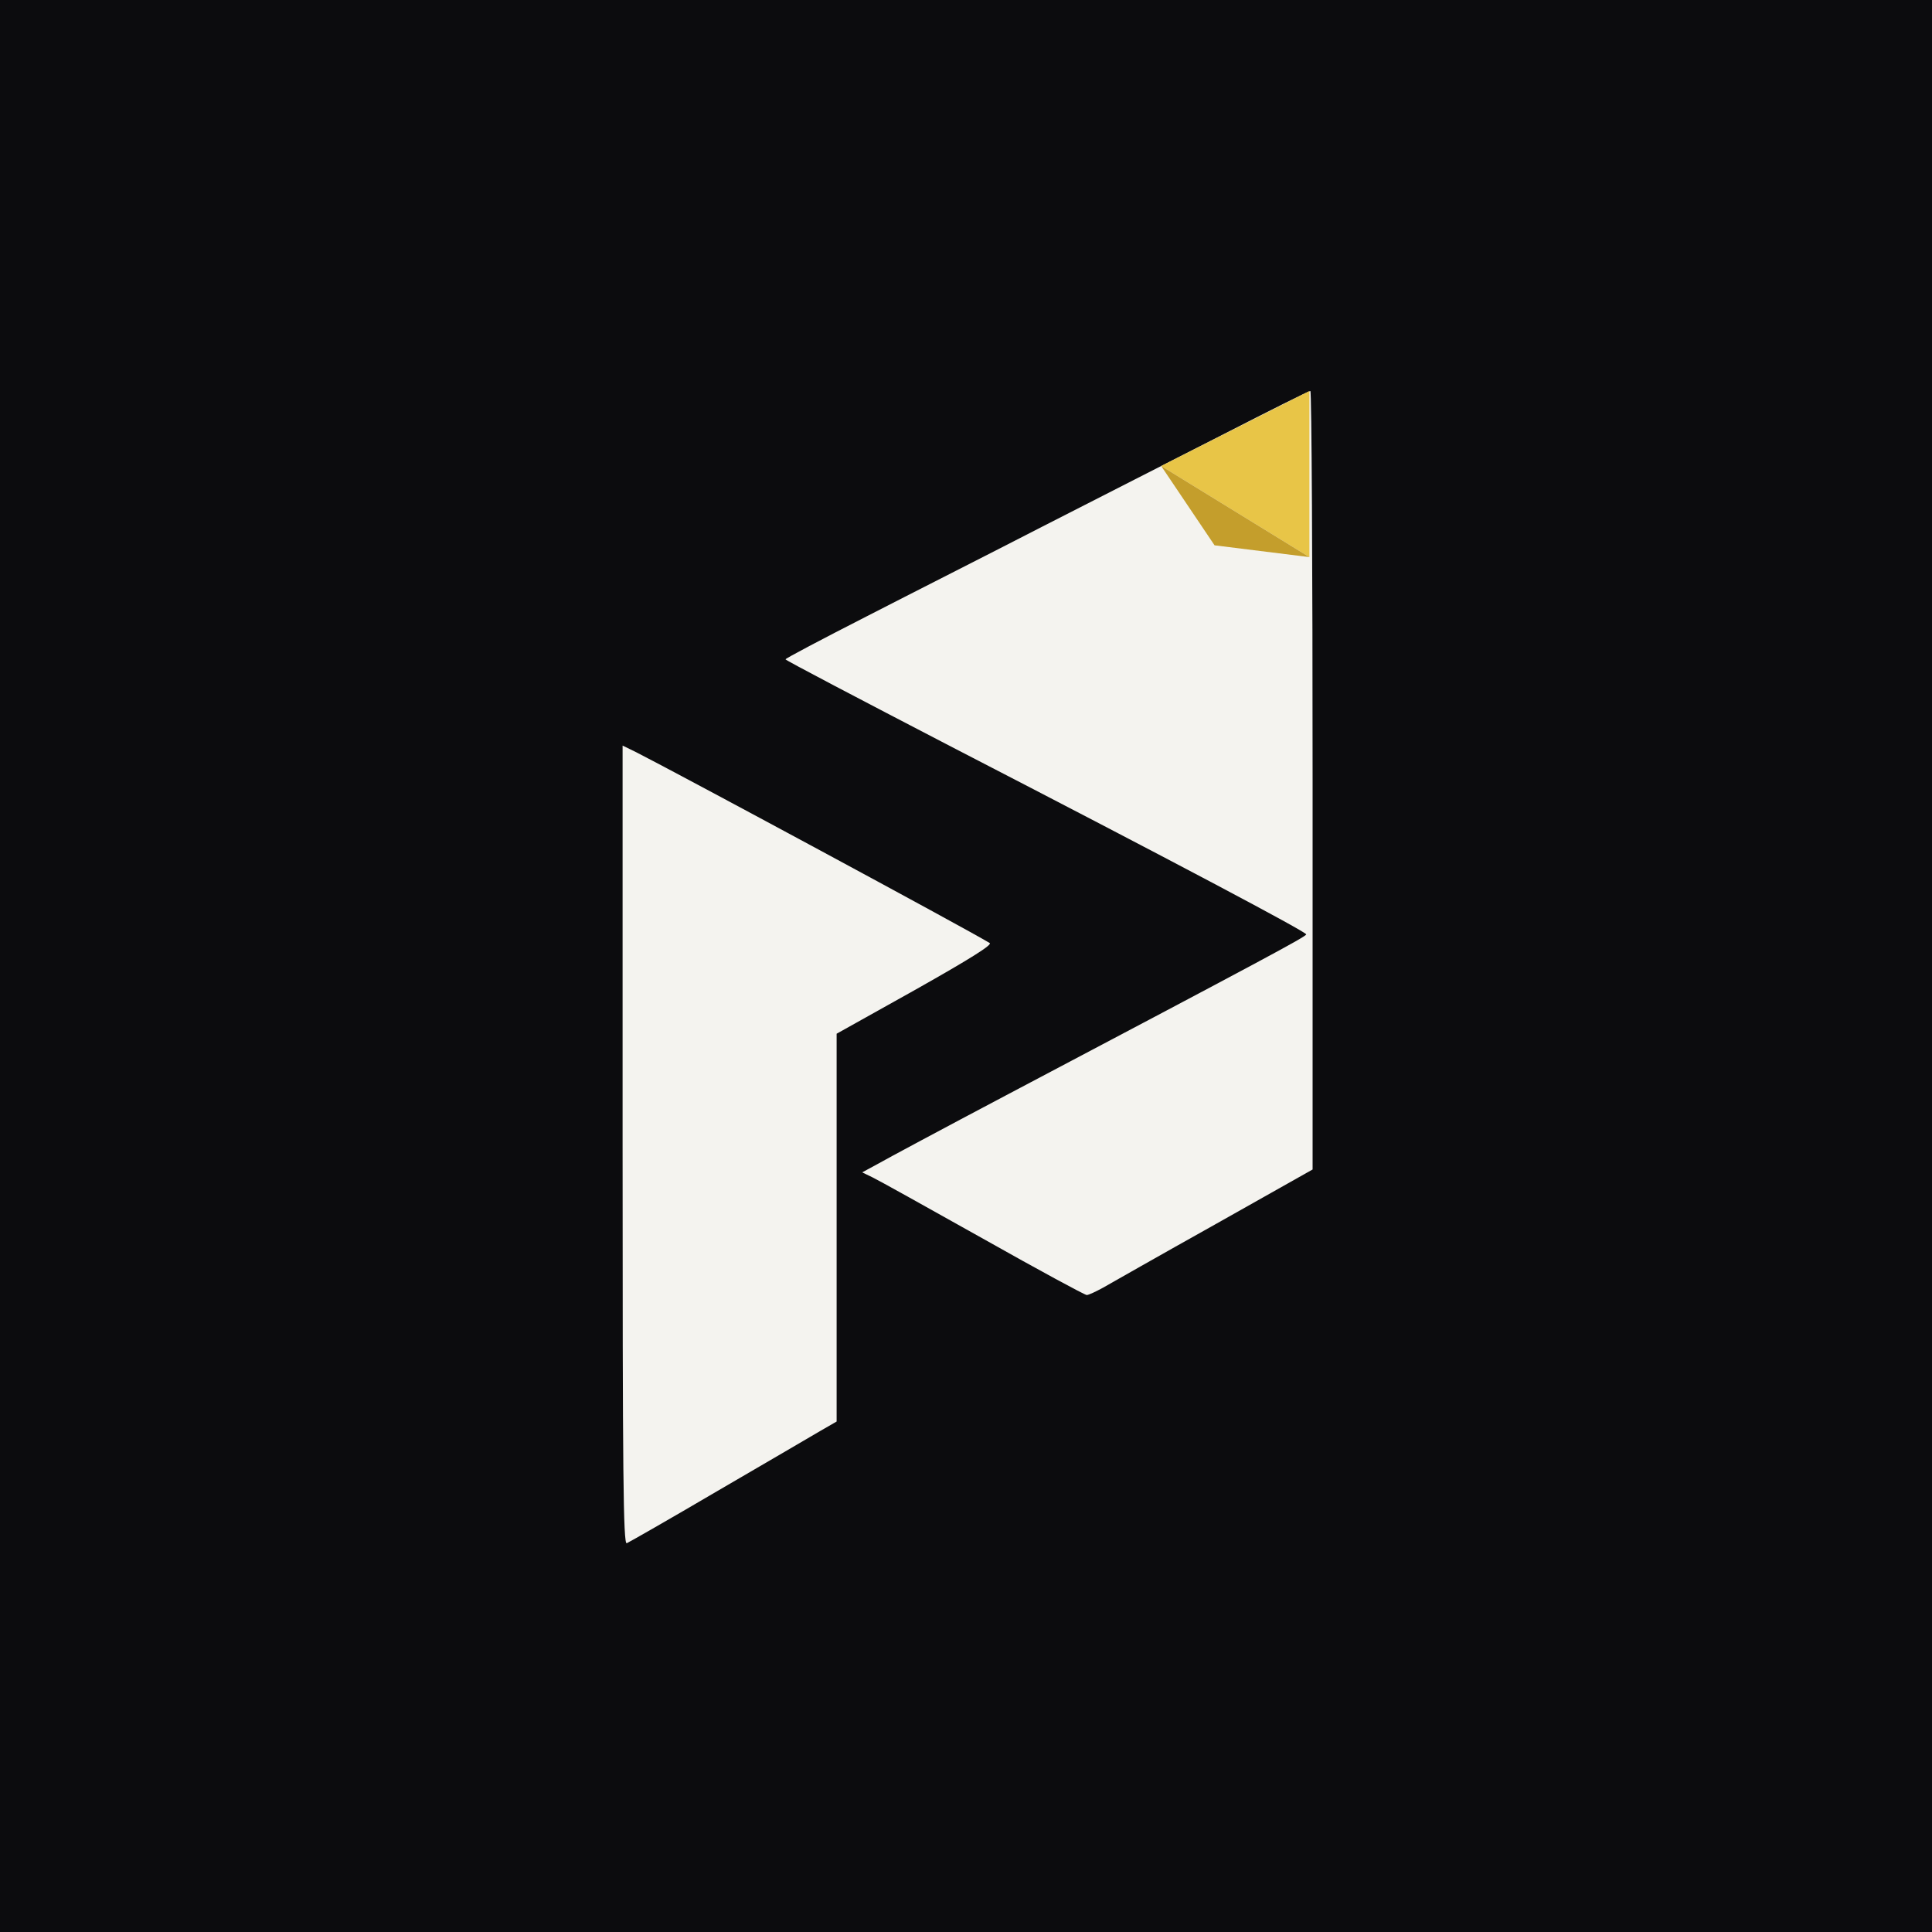
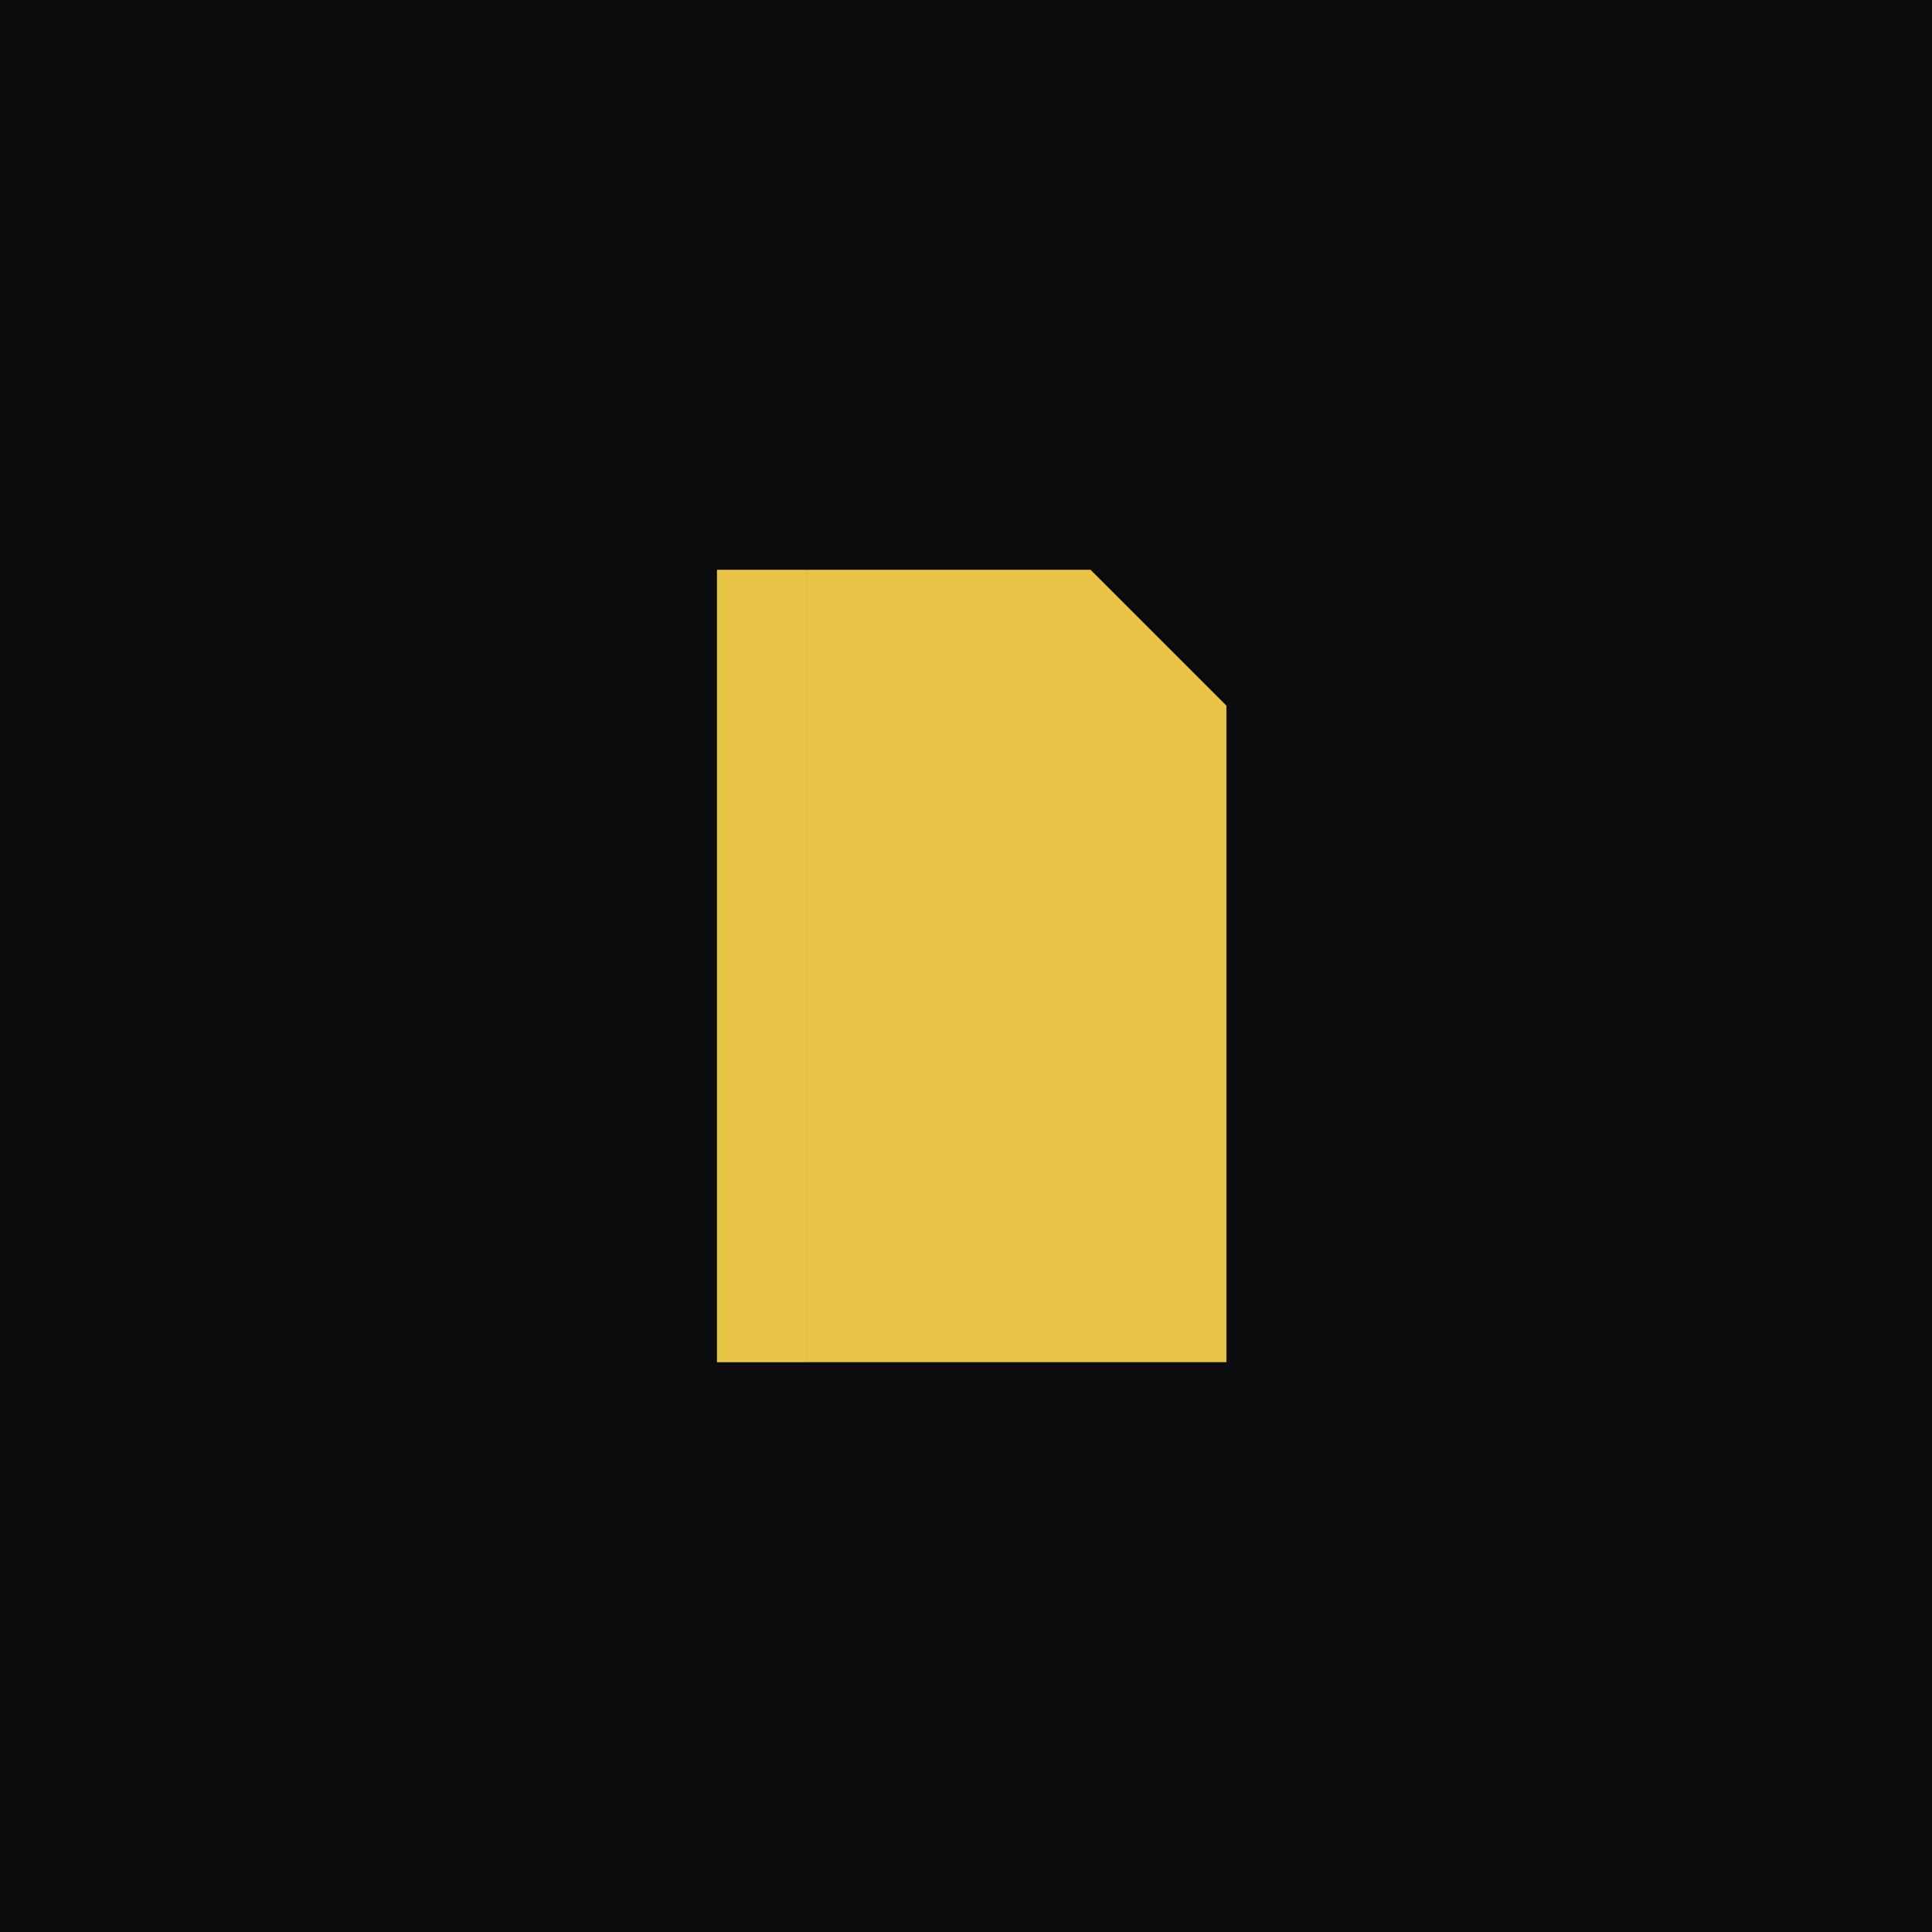
<svg xmlns="http://www.w3.org/2000/svg" width="1024" height="1024" viewBox="0 0 1024 1024">
  <rect width="1024" height="1024" fill="#0c0c0e" />
-   <g transform="translate(314.7513 192) scale(1.693122)">
-     <g transform="translate(0 378) scale(0.1 -0.1)" fill="#f4f3ef">
-       <path d="M1970 3554 c-146 -74 -400 -204 -565 -288 -165 -85 -414 -211 -552 -282 -139 -71 -253 -131 -253 -134 0 -3 233 -125 518 -273 701 -362 1112 -580 1112 -588 0 -7 -131 -77 -940 -504 -195 -103 -376 -200 -402 -215 l-48 -26 33 -16 c17 -8 173 -95 346 -192 172 -97 318 -176 324 -176 6 0 29 11 51 23 23 13 179 102 349 197 l307 173 0 1218 c0 671 -3 1219 -7 1219 -5 0 -127 -61 -273 -136z" />
-       <path d="M90 1329 c0 -1030 2 -1250 13 -1246 7 3 135 76 283 163 148 86 293 171 322 188 l52 30 0 607 0 607 247 138 c172 97 242 141 232 146 -72 44 -978 532 -1106 597 l-43 21 0 -1251z" />
-     </g>
-     <polygon fill="#e8c547" points="224.00,9.00 224.00,61.00 177.60,32.48" />
-     <polygon fill="#c49e2c" points="224.00,61.00 177.60,32.48 194.31,57.31" />
+   <g transform="translate(212 212) scale(3)" fill="#e8c547">
+     <rect x="56" y="30" width="16" height="140" />
+     <path d="M72 30h50l24 24v116H72Z" />
  </g>
</svg>
